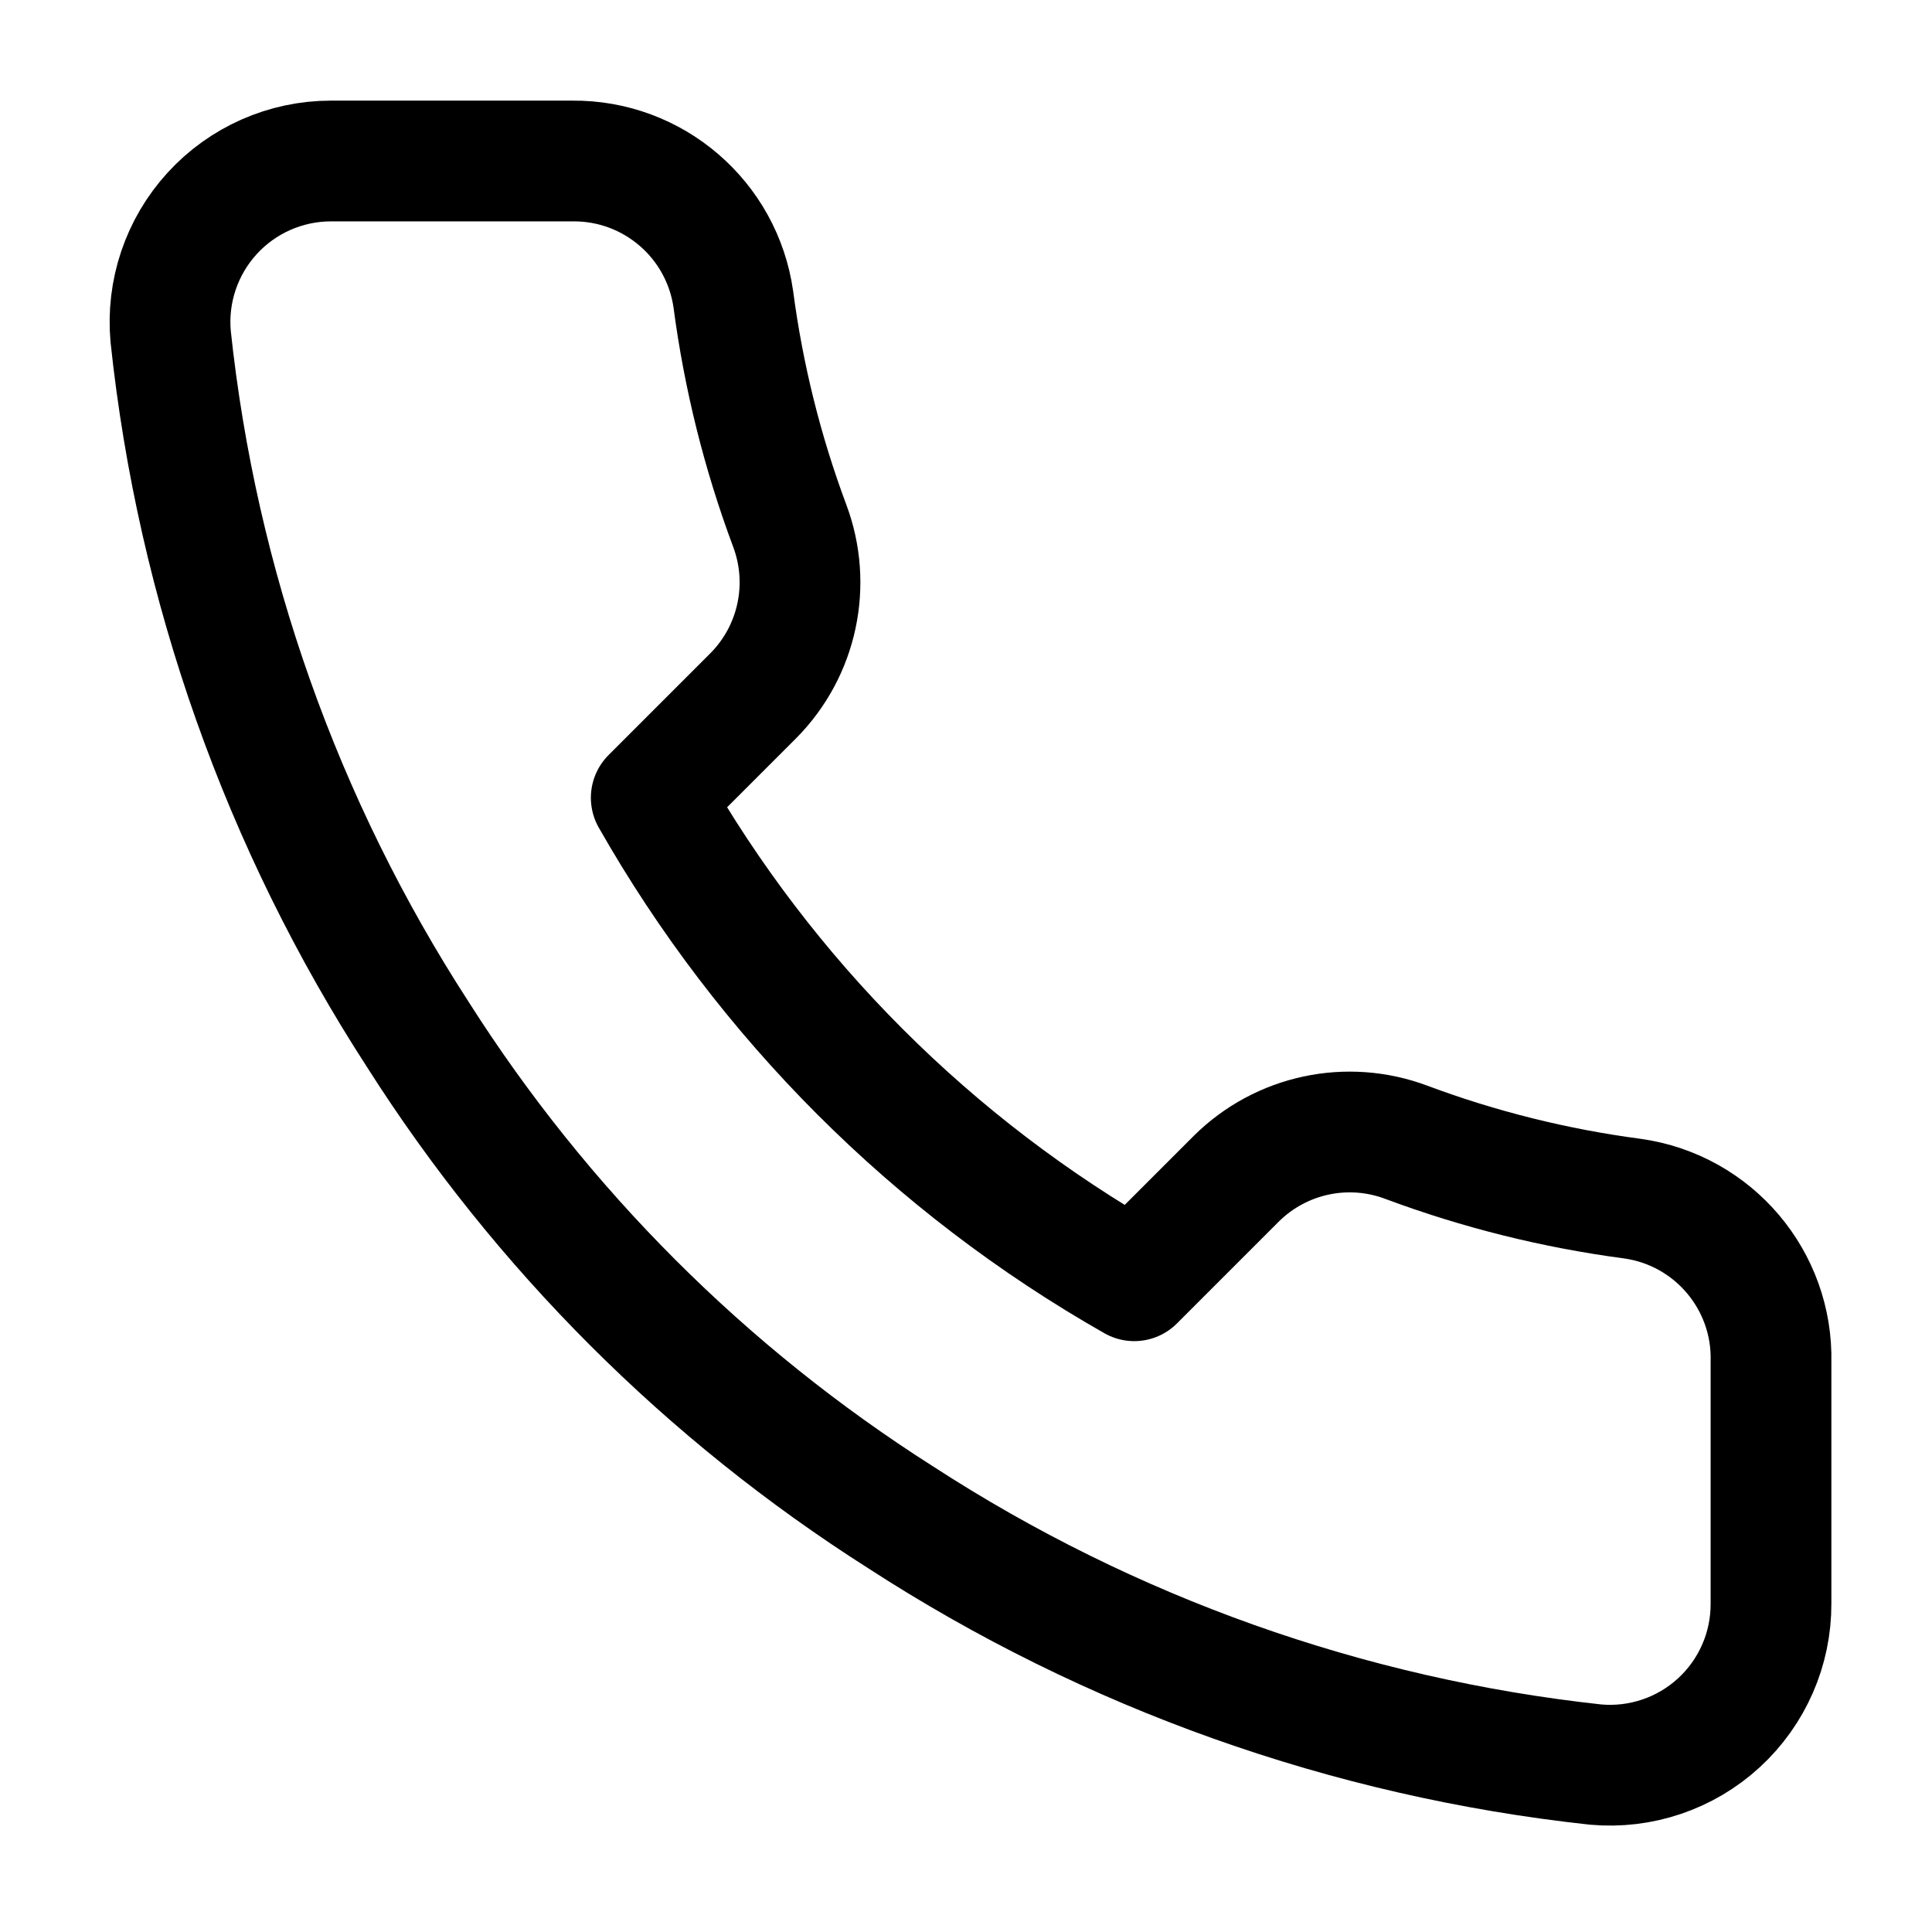
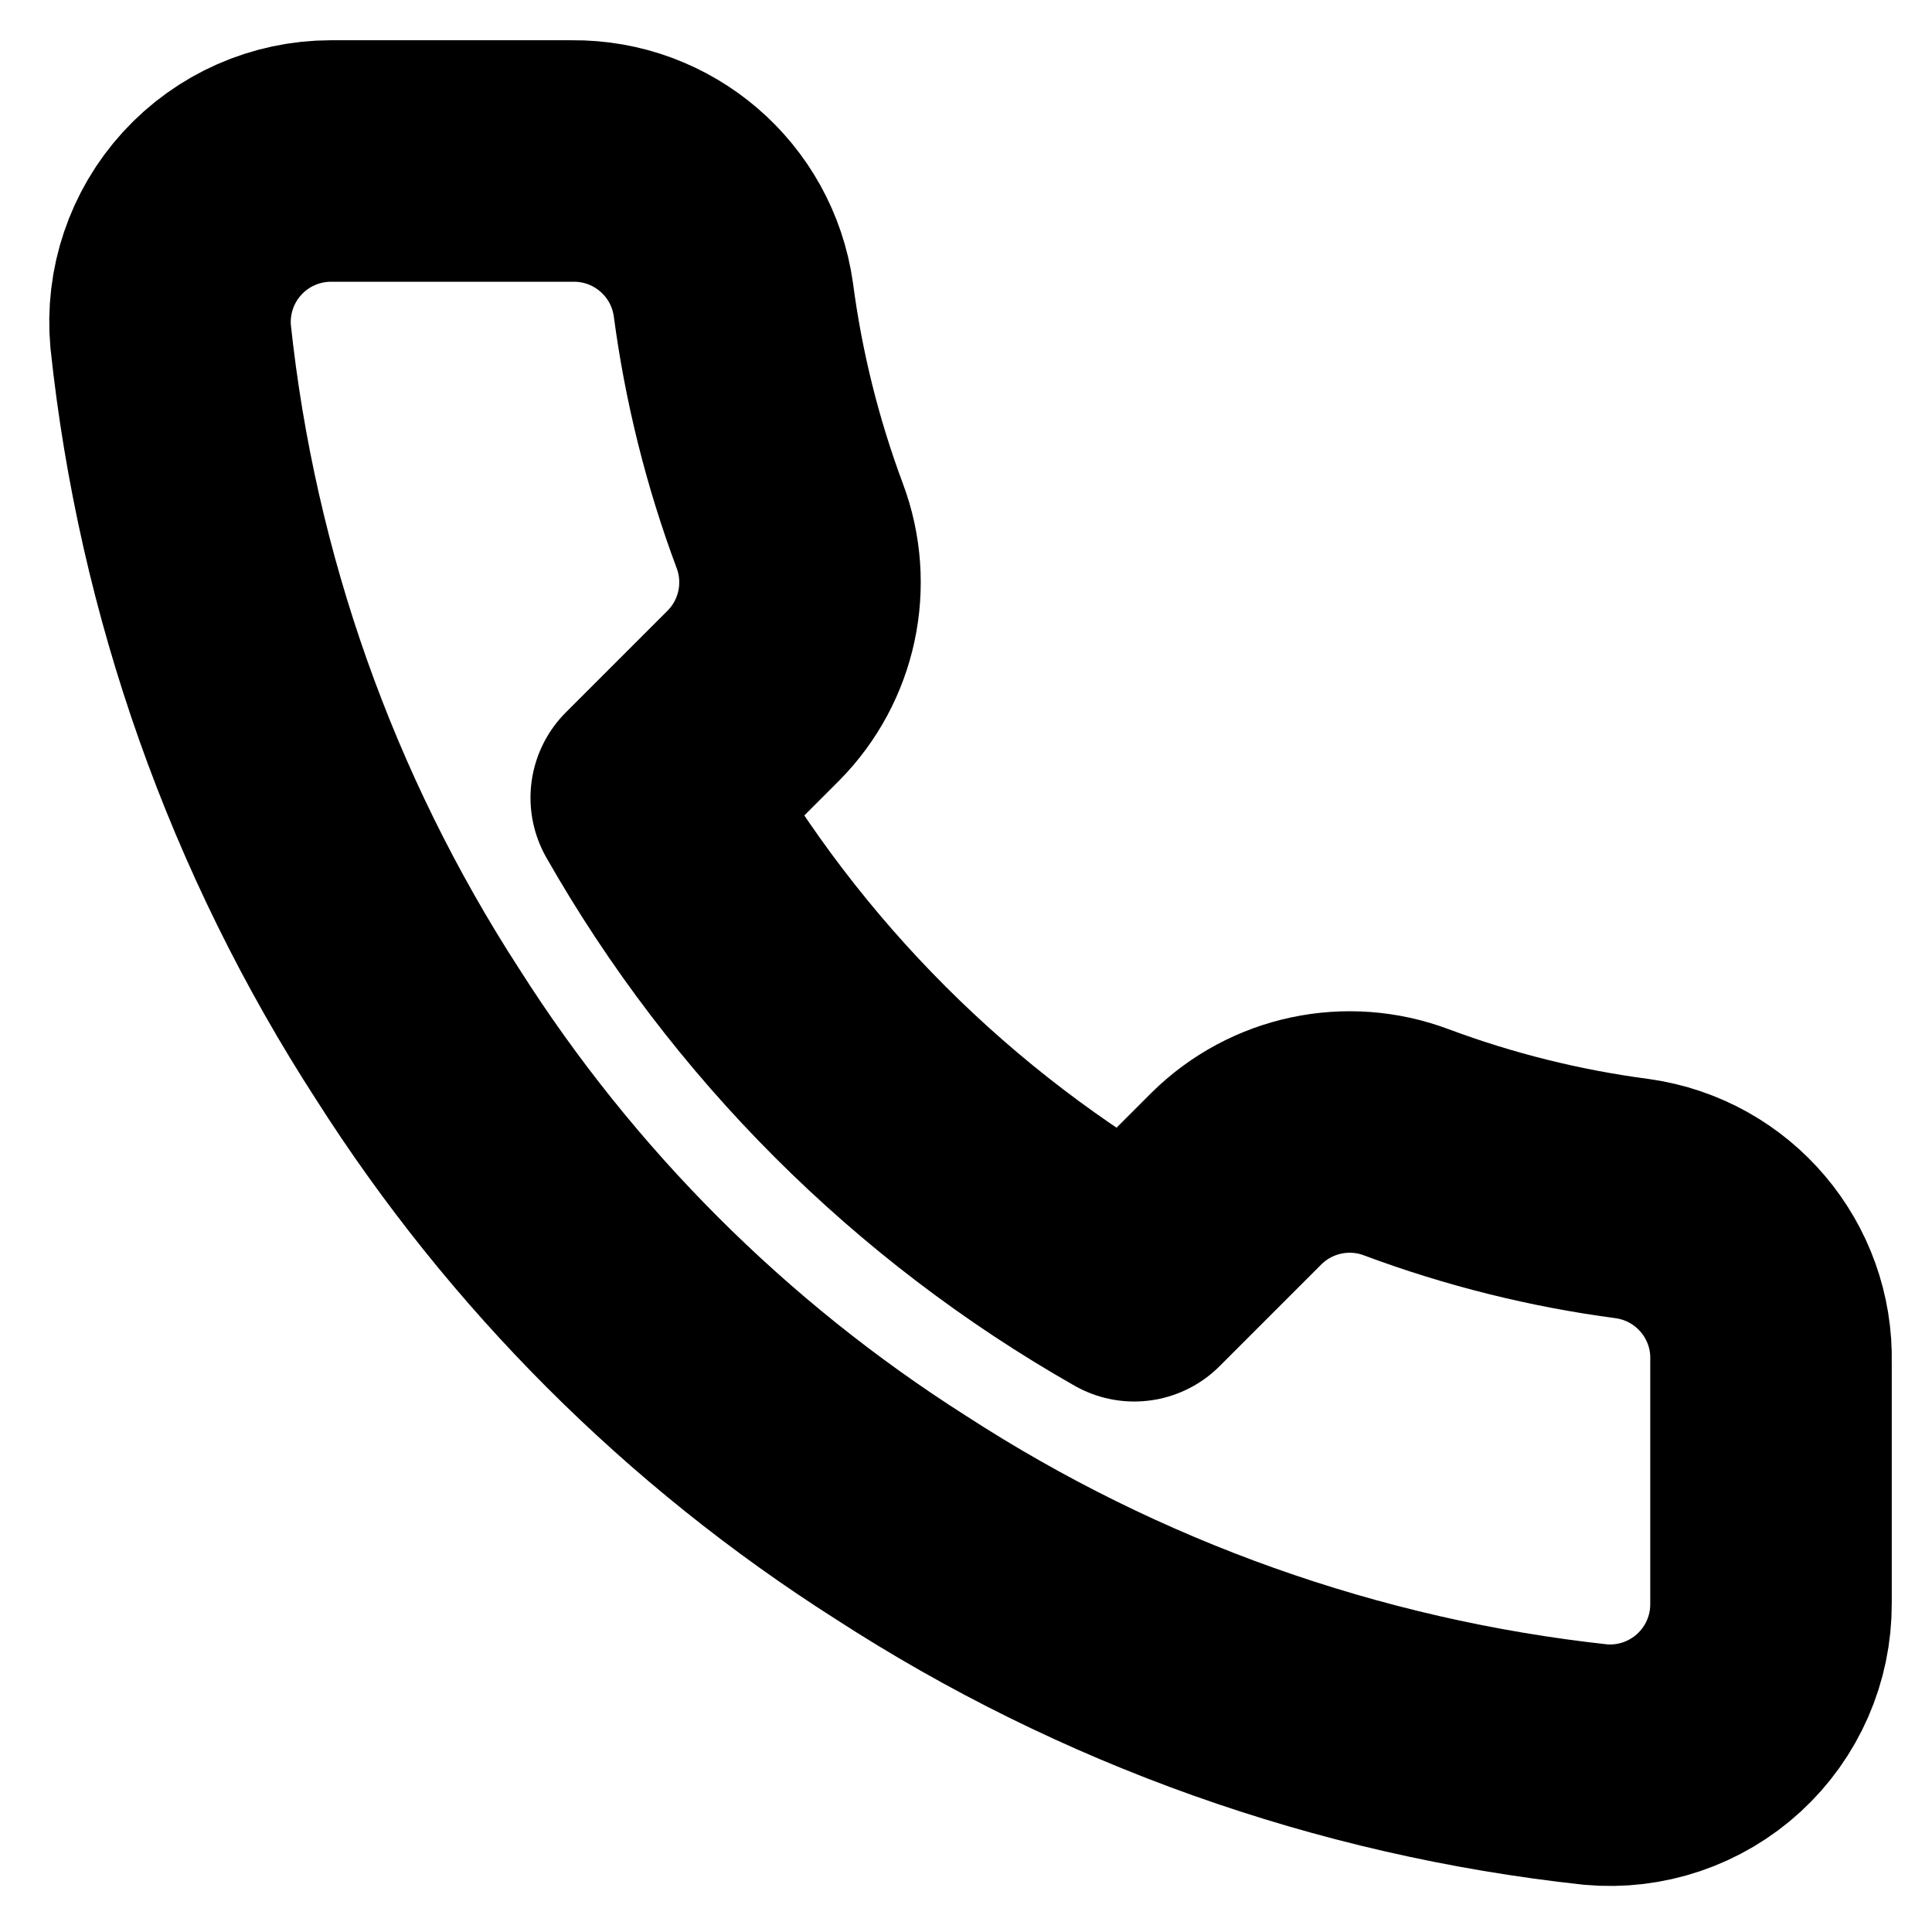
- <svg xmlns="http://www.w3.org/2000/svg" width="24" height="24" viewBox="0 0 24 24" fill="none" stroke="currentColor" stroke-width="1.5" stroke-linecap="round" stroke-linejoin="round" class="feather feather-phone">
+ <svg xmlns="http://www.w3.org/2000/svg" width="24" height="24" viewBox="0 0 24 24" fill="none" stroke="currentColor" stroke-width="3" stroke-linecap="round" stroke-linejoin="round" class="feather feather-phone">
  <path d="M22 16.92v3a2 2 0 0 1-2.18 2 19.79 19.79 0 0 1-8.63-3.07 19.5 19.5 0 0 1-6-6 19.79 19.79 0 0 1-3.07-8.67A2 2 0 0 1 4.11 2h3a2 2 0 0 1 2 1.72 12.84 12.84 0 0 0 .7 2.81 2 2 0 0 1-.45 2.11L8.09 9.91a16 16 0 0 0 6 6l1.27-1.27a2 2 0 0 1 2.11-.45 12.84 12.84 0 0 0 2.81.7A2 2 0 0 1 22 16.92z" />
</svg>
